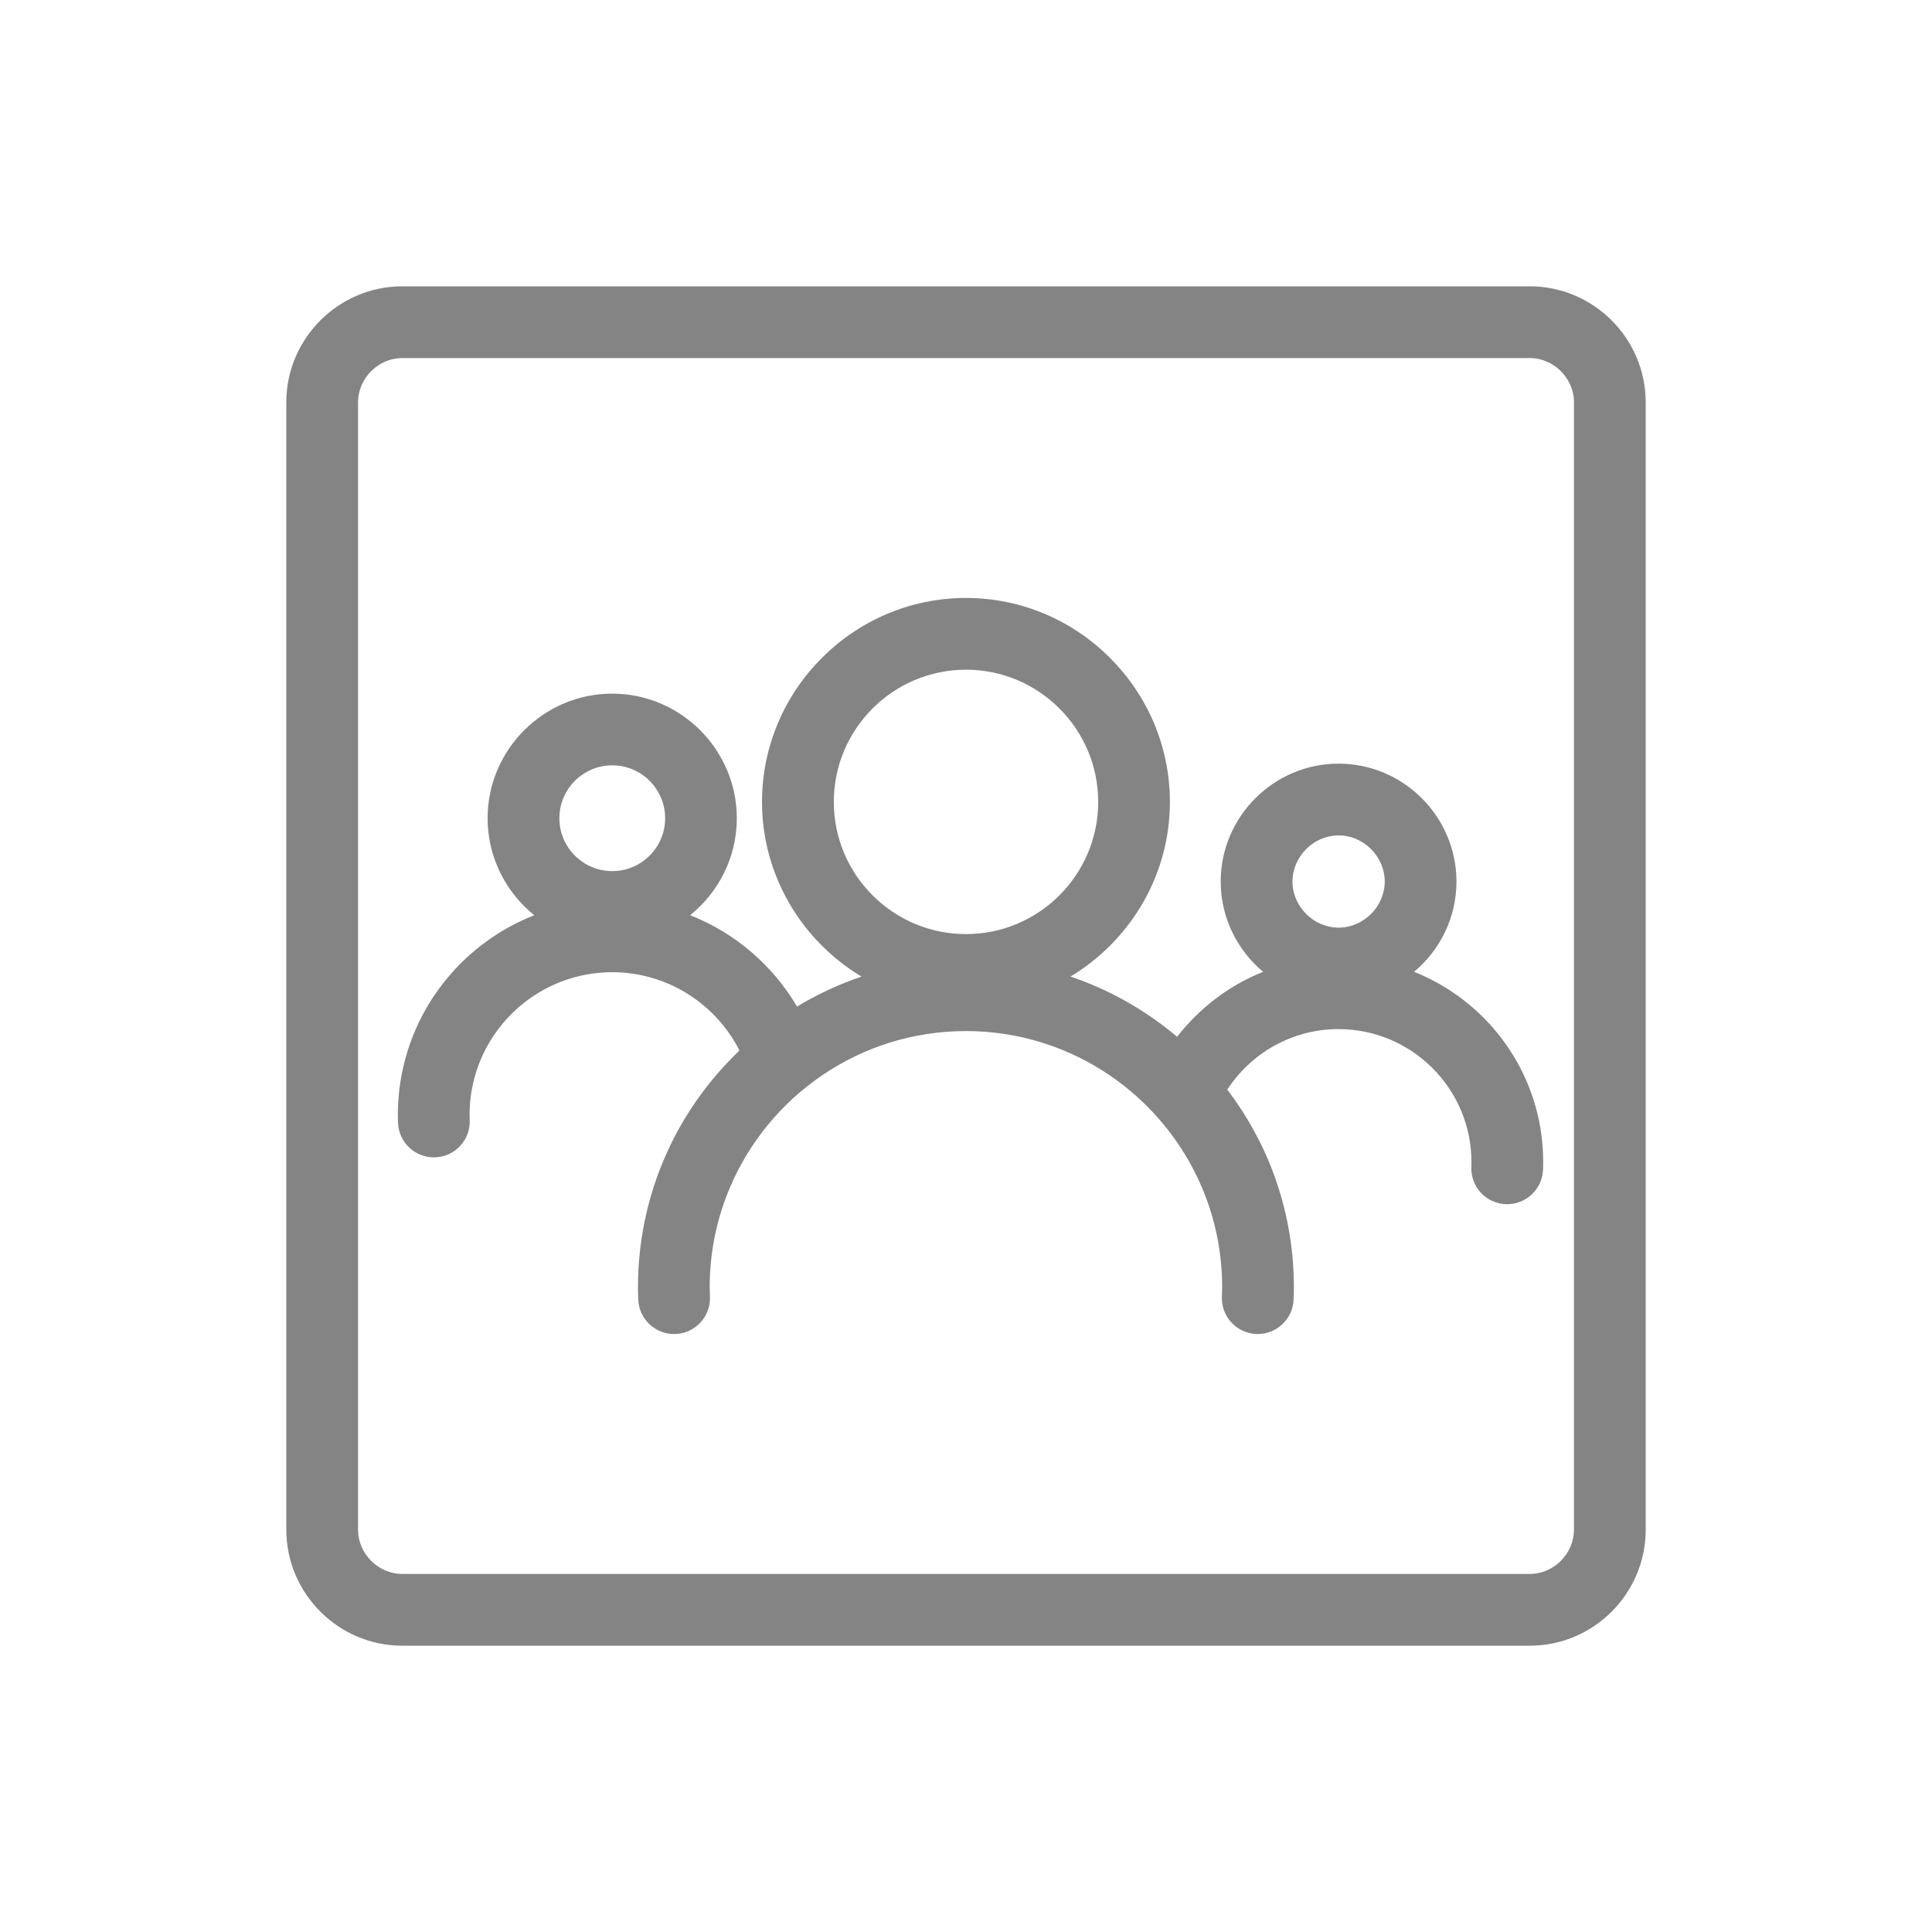
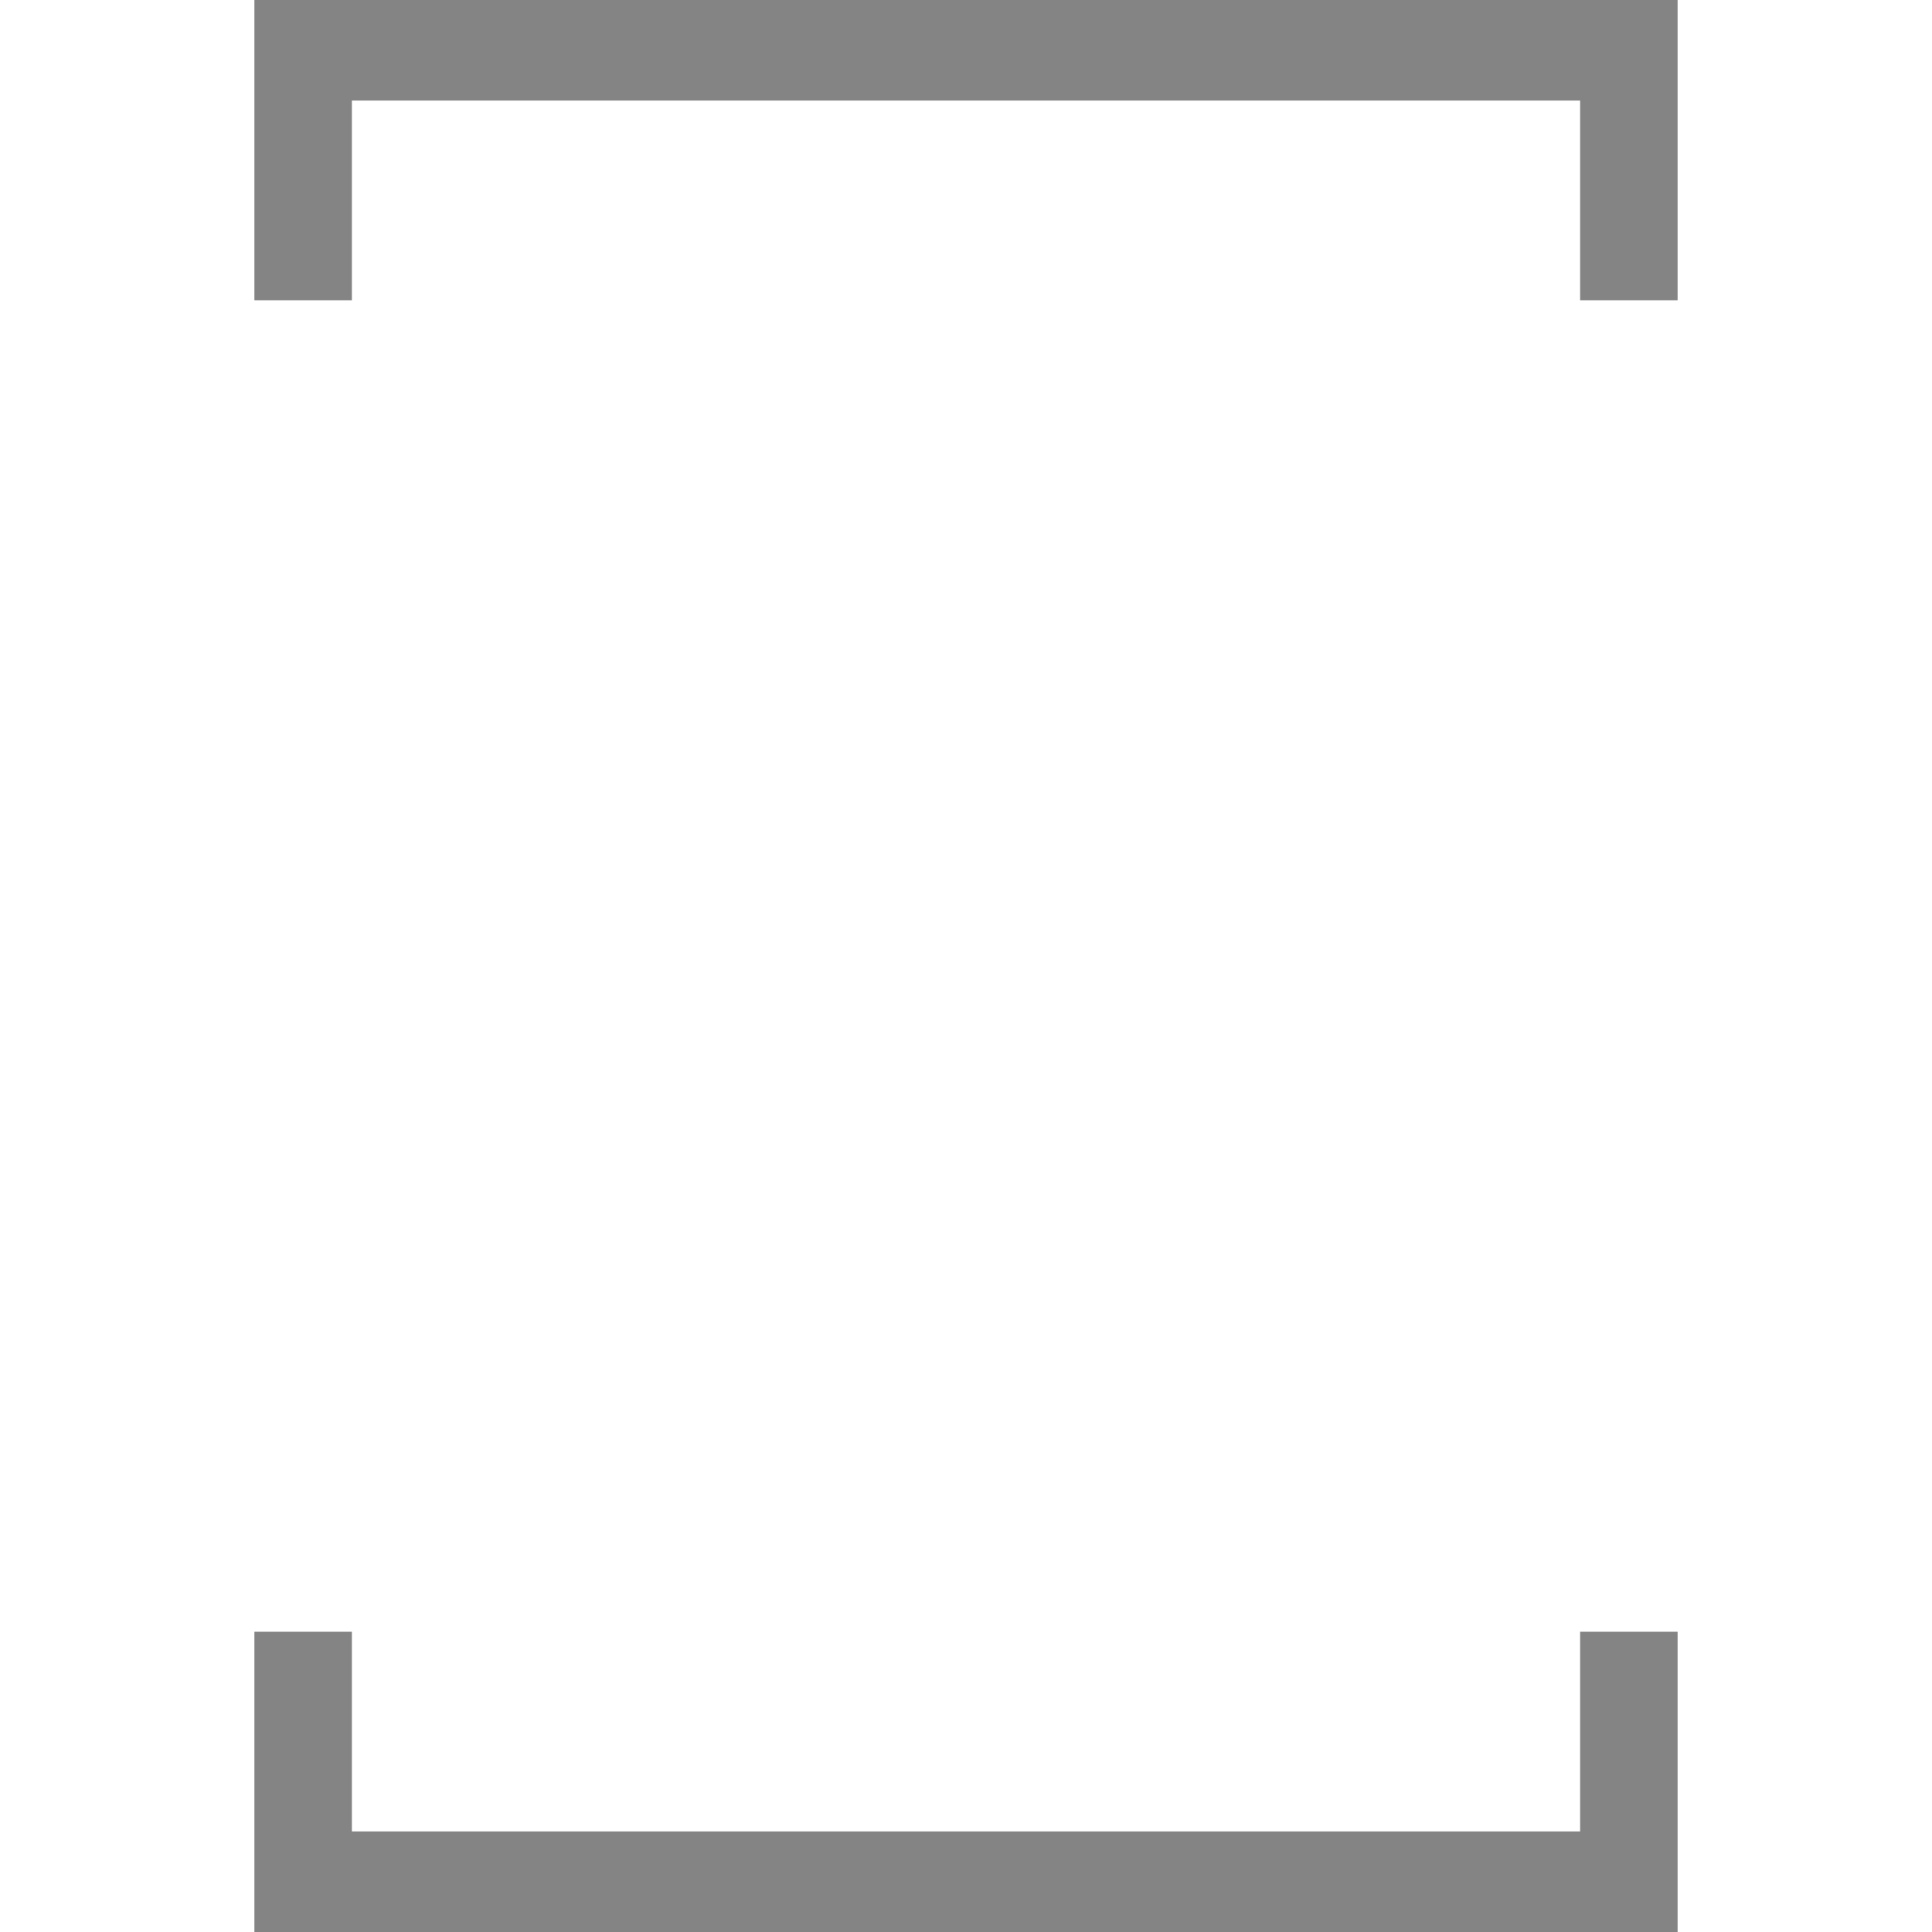
<svg xmlns="http://www.w3.org/2000/svg" version="1.1" id="图层_1" x="0px" y="0px" width="80px" height="80px" viewBox="0 0 80 80" enable-background="new 0 0 80 80" xml:space="preserve">
  <g>
-     <path fill="#848484" d="M63.344,11.856H16.656c-2.64,0-4.8,2.16-4.8,4.8v46.689c0,2.64,2.16,4.8,4.8,4.8h46.689   c2.64,0,4.8-2.16,4.8-4.8V16.656C68.144,14.016,65.984,11.856,63.344,11.856z M65.174,63.344c0,0.992-0.838,1.83-1.83,1.83H16.656   c-0.992,0-1.83-0.838-1.83-1.83V16.656c0-0.992,0.838-1.83,1.83-1.83h46.689c0.992,0,1.83,0.838,1.83,1.83V63.344z" />
-     <path fill="#848484" d="M58.554,40.241c1.071-0.897,1.755-2.242,1.755-3.739c0-2.684-2.196-4.881-4.881-4.881   s-4.881,2.196-4.881,4.881c0,1.498,0.685,2.842,1.755,3.739c-1.416,0.564-2.638,1.504-3.56,2.69   c-1.29-1.088-2.783-1.944-4.415-2.494c2.458-1.481,4.116-4.168,4.116-7.232c0-4.645-3.8-8.445-8.445-8.445s-8.445,3.8-8.445,8.445   c0,3.065,1.66,5.754,4.12,7.234c-0.941,0.317-1.833,0.737-2.67,1.241c-1.005-1.708-2.562-3.052-4.427-3.782   c1.176-0.948,1.934-2.397,1.934-4.016c0-2.838-2.322-5.16-5.16-5.16s-5.16,2.322-5.16,5.16c0,1.619,0.758,3.068,1.934,4.016   c-2.093,0.82-3.802,2.409-4.773,4.421c-0.374,0.776-0.639,1.614-0.774,2.495c-0.045,0.294-0.075,0.592-0.091,0.894   c-0.008,0.151-0.012,0.303-0.012,0.456c0,0.1,0.003,0.2,0.007,0.326l0.001,0c0,0.002,0,0.004,0,0.006   c0.03,0.8,0.689,1.428,1.483,1.428c0.02,0,0.039,0,0.058-0.001c0.82-0.031,1.459-0.721,1.427-1.541   c-0.003-0.073-0.006-0.145-0.006-0.218c0-1.018,0.259-1.976,0.714-2.813c1.001-1.841,2.953-3.093,5.192-3.093   c2.239,0,4.191,1.252,5.192,3.093c0.027,0.049,0.05,0.101,0.075,0.151c-1.172,1.12-2.147,2.444-2.859,3.92   c-0.859,1.781-1.341,3.776-1.341,5.882c0,0.16,0.005,0.318,0.012,0.504l0,0v0c0.029,0.801,0.688,1.431,1.484,1.431   c0.018,0,0.037,0,0.055-0.001c0.82-0.03,1.46-0.719,1.43-1.539l-0.002-0.05c-0.004-0.115-0.009-0.23-0.009-0.345   c0-1.463,0.297-2.857,0.835-4.126c1.613-3.807,5.387-6.484,9.775-6.484c4.388,0,8.162,2.677,9.775,6.484   c0.538,1.269,0.835,2.663,0.835,4.126c0,0.116-0.005,0.23-0.009,0.345l-0.002,0.05c-0.03,0.82,0.611,1.509,1.43,1.539   c0.018,0,0.037,0.001,0.055,0.001c0.795,0,1.454-0.63,1.484-1.431v0l0,0c0.007-0.186,0.012-0.345,0.012-0.504   c0-1.638-0.292-3.209-0.825-4.665c-0.468-1.275-1.125-2.458-1.933-3.521c0.982-1.506,2.678-2.505,4.606-2.505   c3.035,0,5.505,2.47,5.505,5.505c0,0.067-0.003,0.133-0.005,0.2c-0.033,0.82,0.604,1.511,1.424,1.544   c0.02,0.001,0.041,0.001,0.061,0.001c0.792,0,1.45-0.626,1.483-1.425c0-0.002,0-0.004,0-0.007h0   c0.004-0.122,0.007-0.217,0.007-0.314c0-0.292-0.015-0.581-0.044-0.865C63.535,44.06,61.429,41.386,58.554,40.241z M25.352,36.071   c-1.207,0-2.19-0.982-2.19-2.19s0.982-2.19,2.19-2.19c1.207,0,2.19,0.982,2.19,2.19S26.56,36.071,25.352,36.071z M40,38.679   c-3.018,0-5.474-2.456-5.474-5.474s2.456-5.474,5.474-5.474c3.018,0,5.474,2.456,5.474,5.474S43.018,38.679,40,38.679z    M55.429,38.412c-1.035,0-1.91-0.875-1.91-1.91c0-1.035,0.875-1.91,1.91-1.91c1.035,0,1.91,0.875,1.91,1.91   C57.339,37.537,56.464,38.412,55.429,38.412z" />
+     <polygon fill="#848484" points="65.429,75.836 14.571,75.836 14.571,67.568 10.534,67.568 10.534,76.836 10.534,80 13.571,80    66.429,80 69.466,80 69.466,76.836 69.466,67.568 65.429,67.568  " />
+     <polygon fill="#848484" points="66.429,0 13.571,0 10.534,0 10.534,3.164 10.534,12.432 14.571,12.432 14.571,4.164 65.429,4.164    65.429,12.432 69.466,12.432 69.466,3.164 69.466,0  " />
  </g>
</svg>
